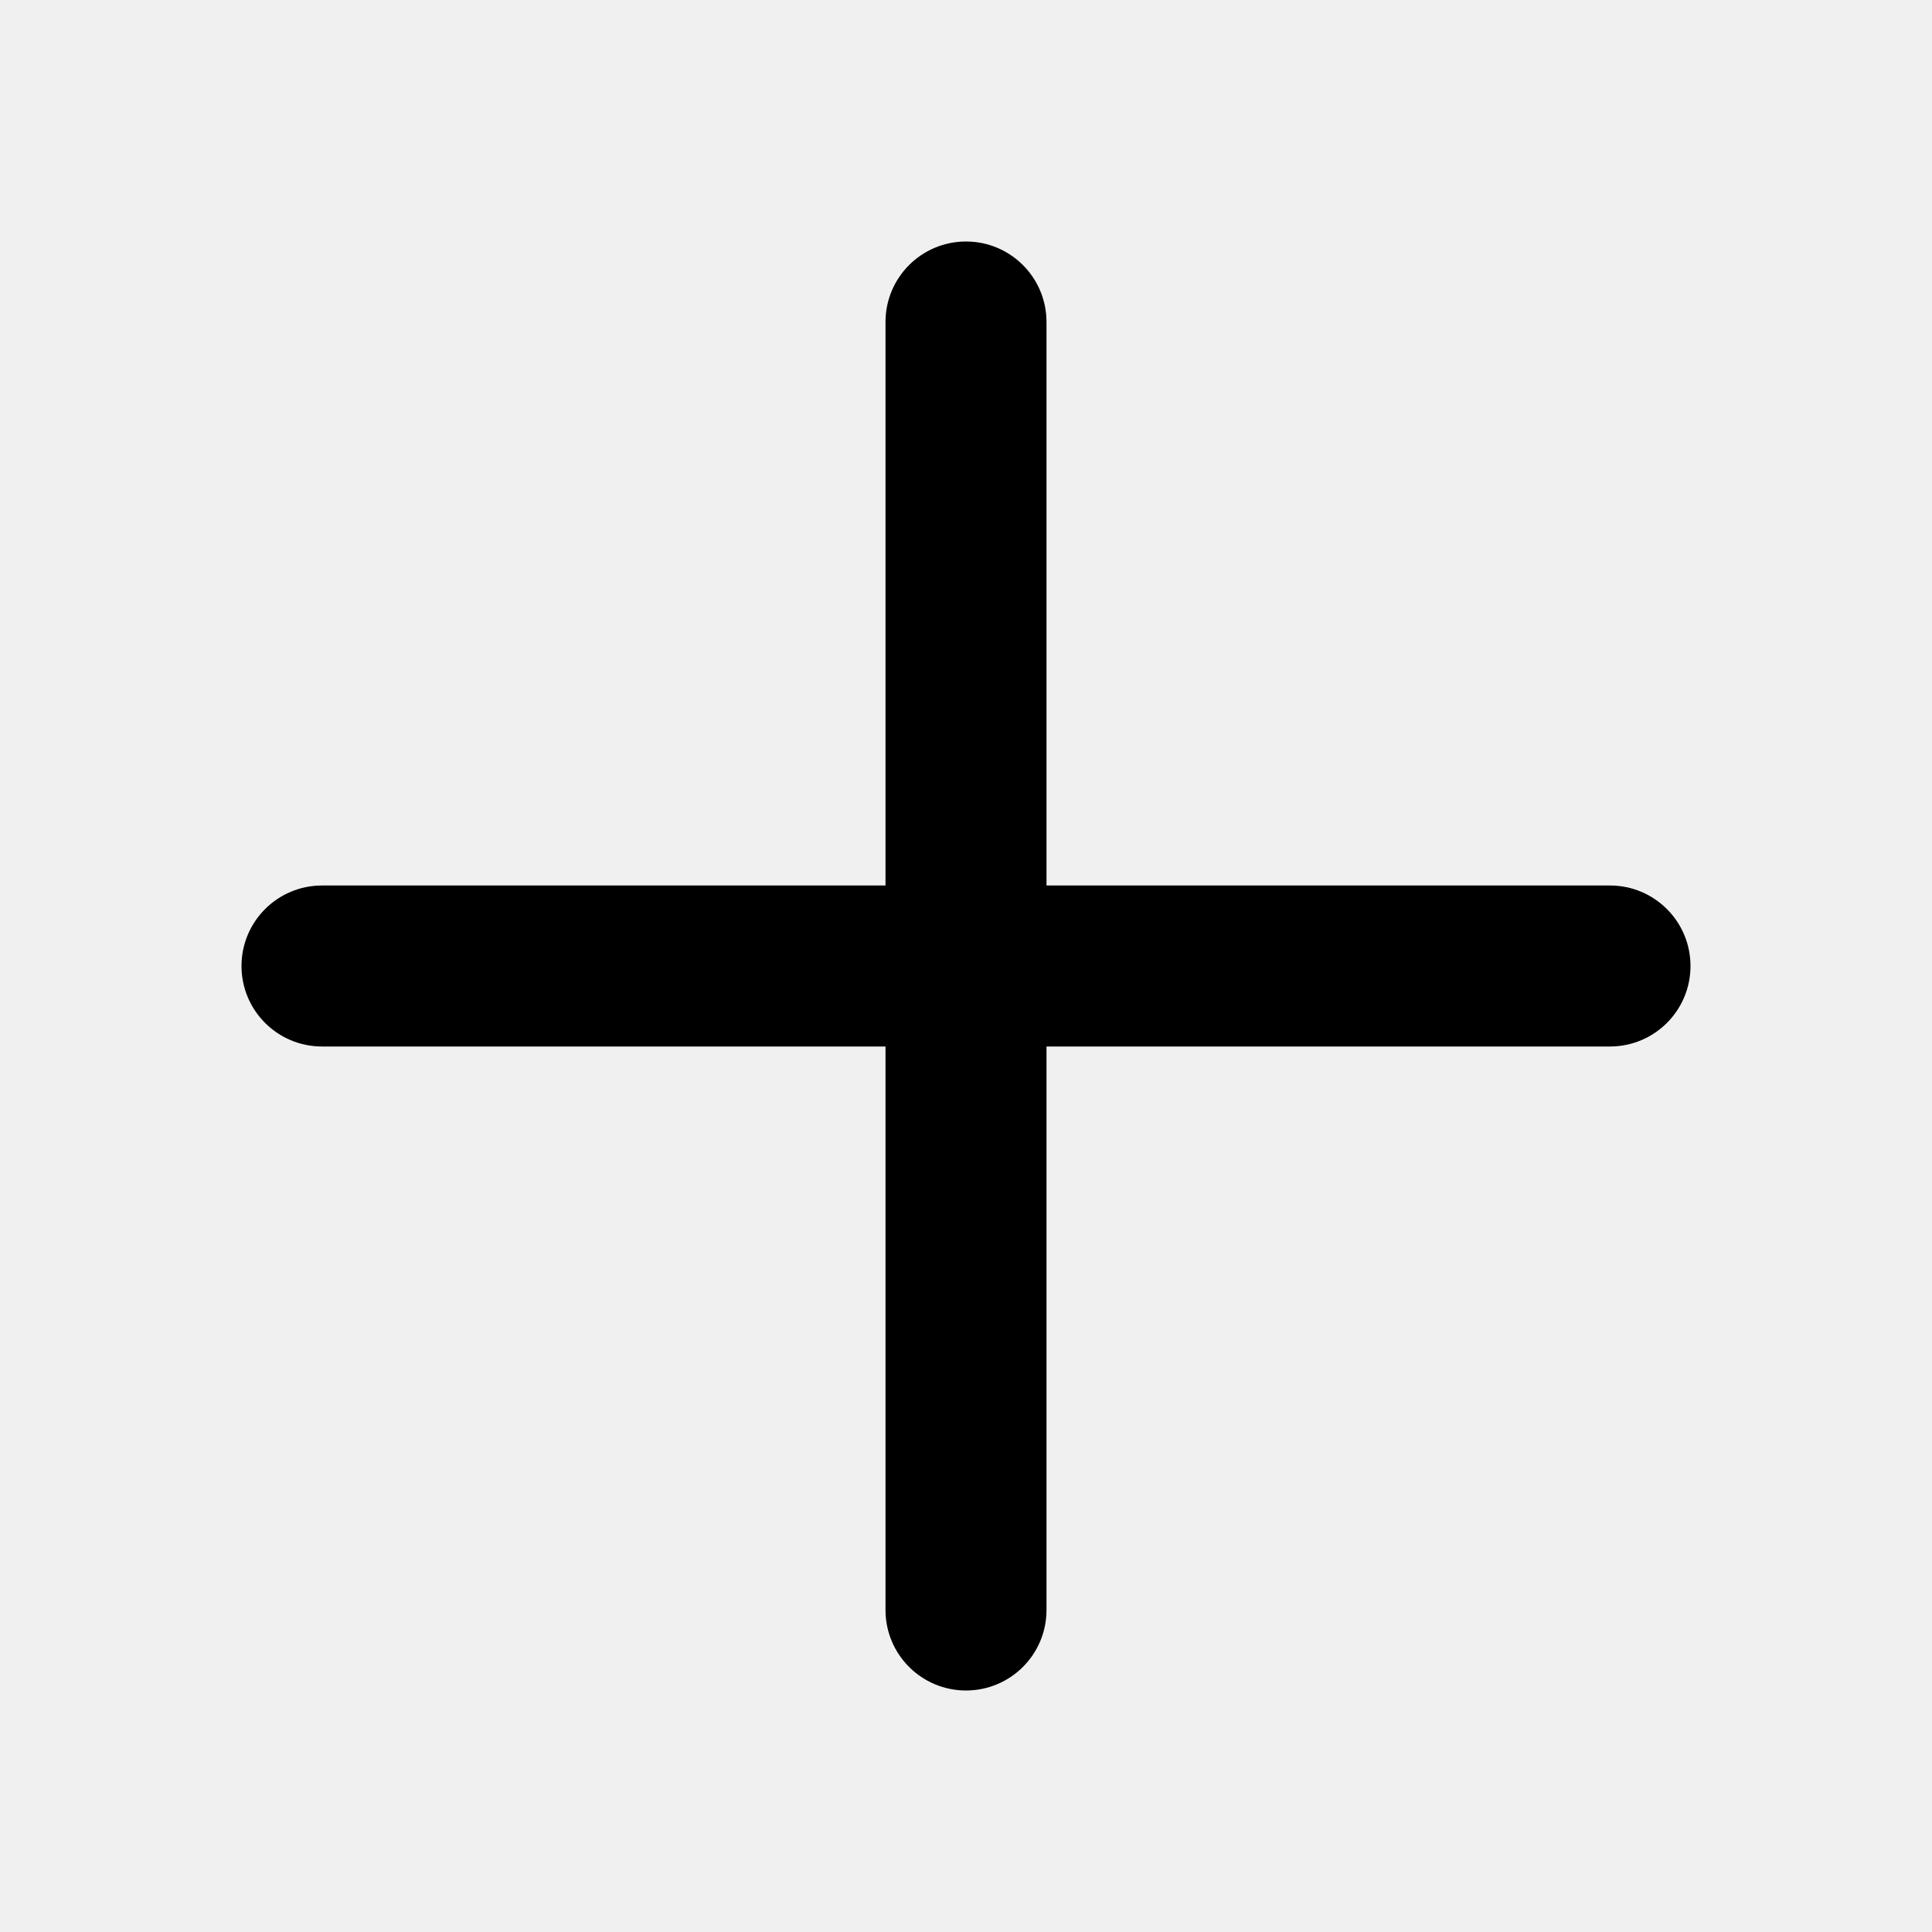
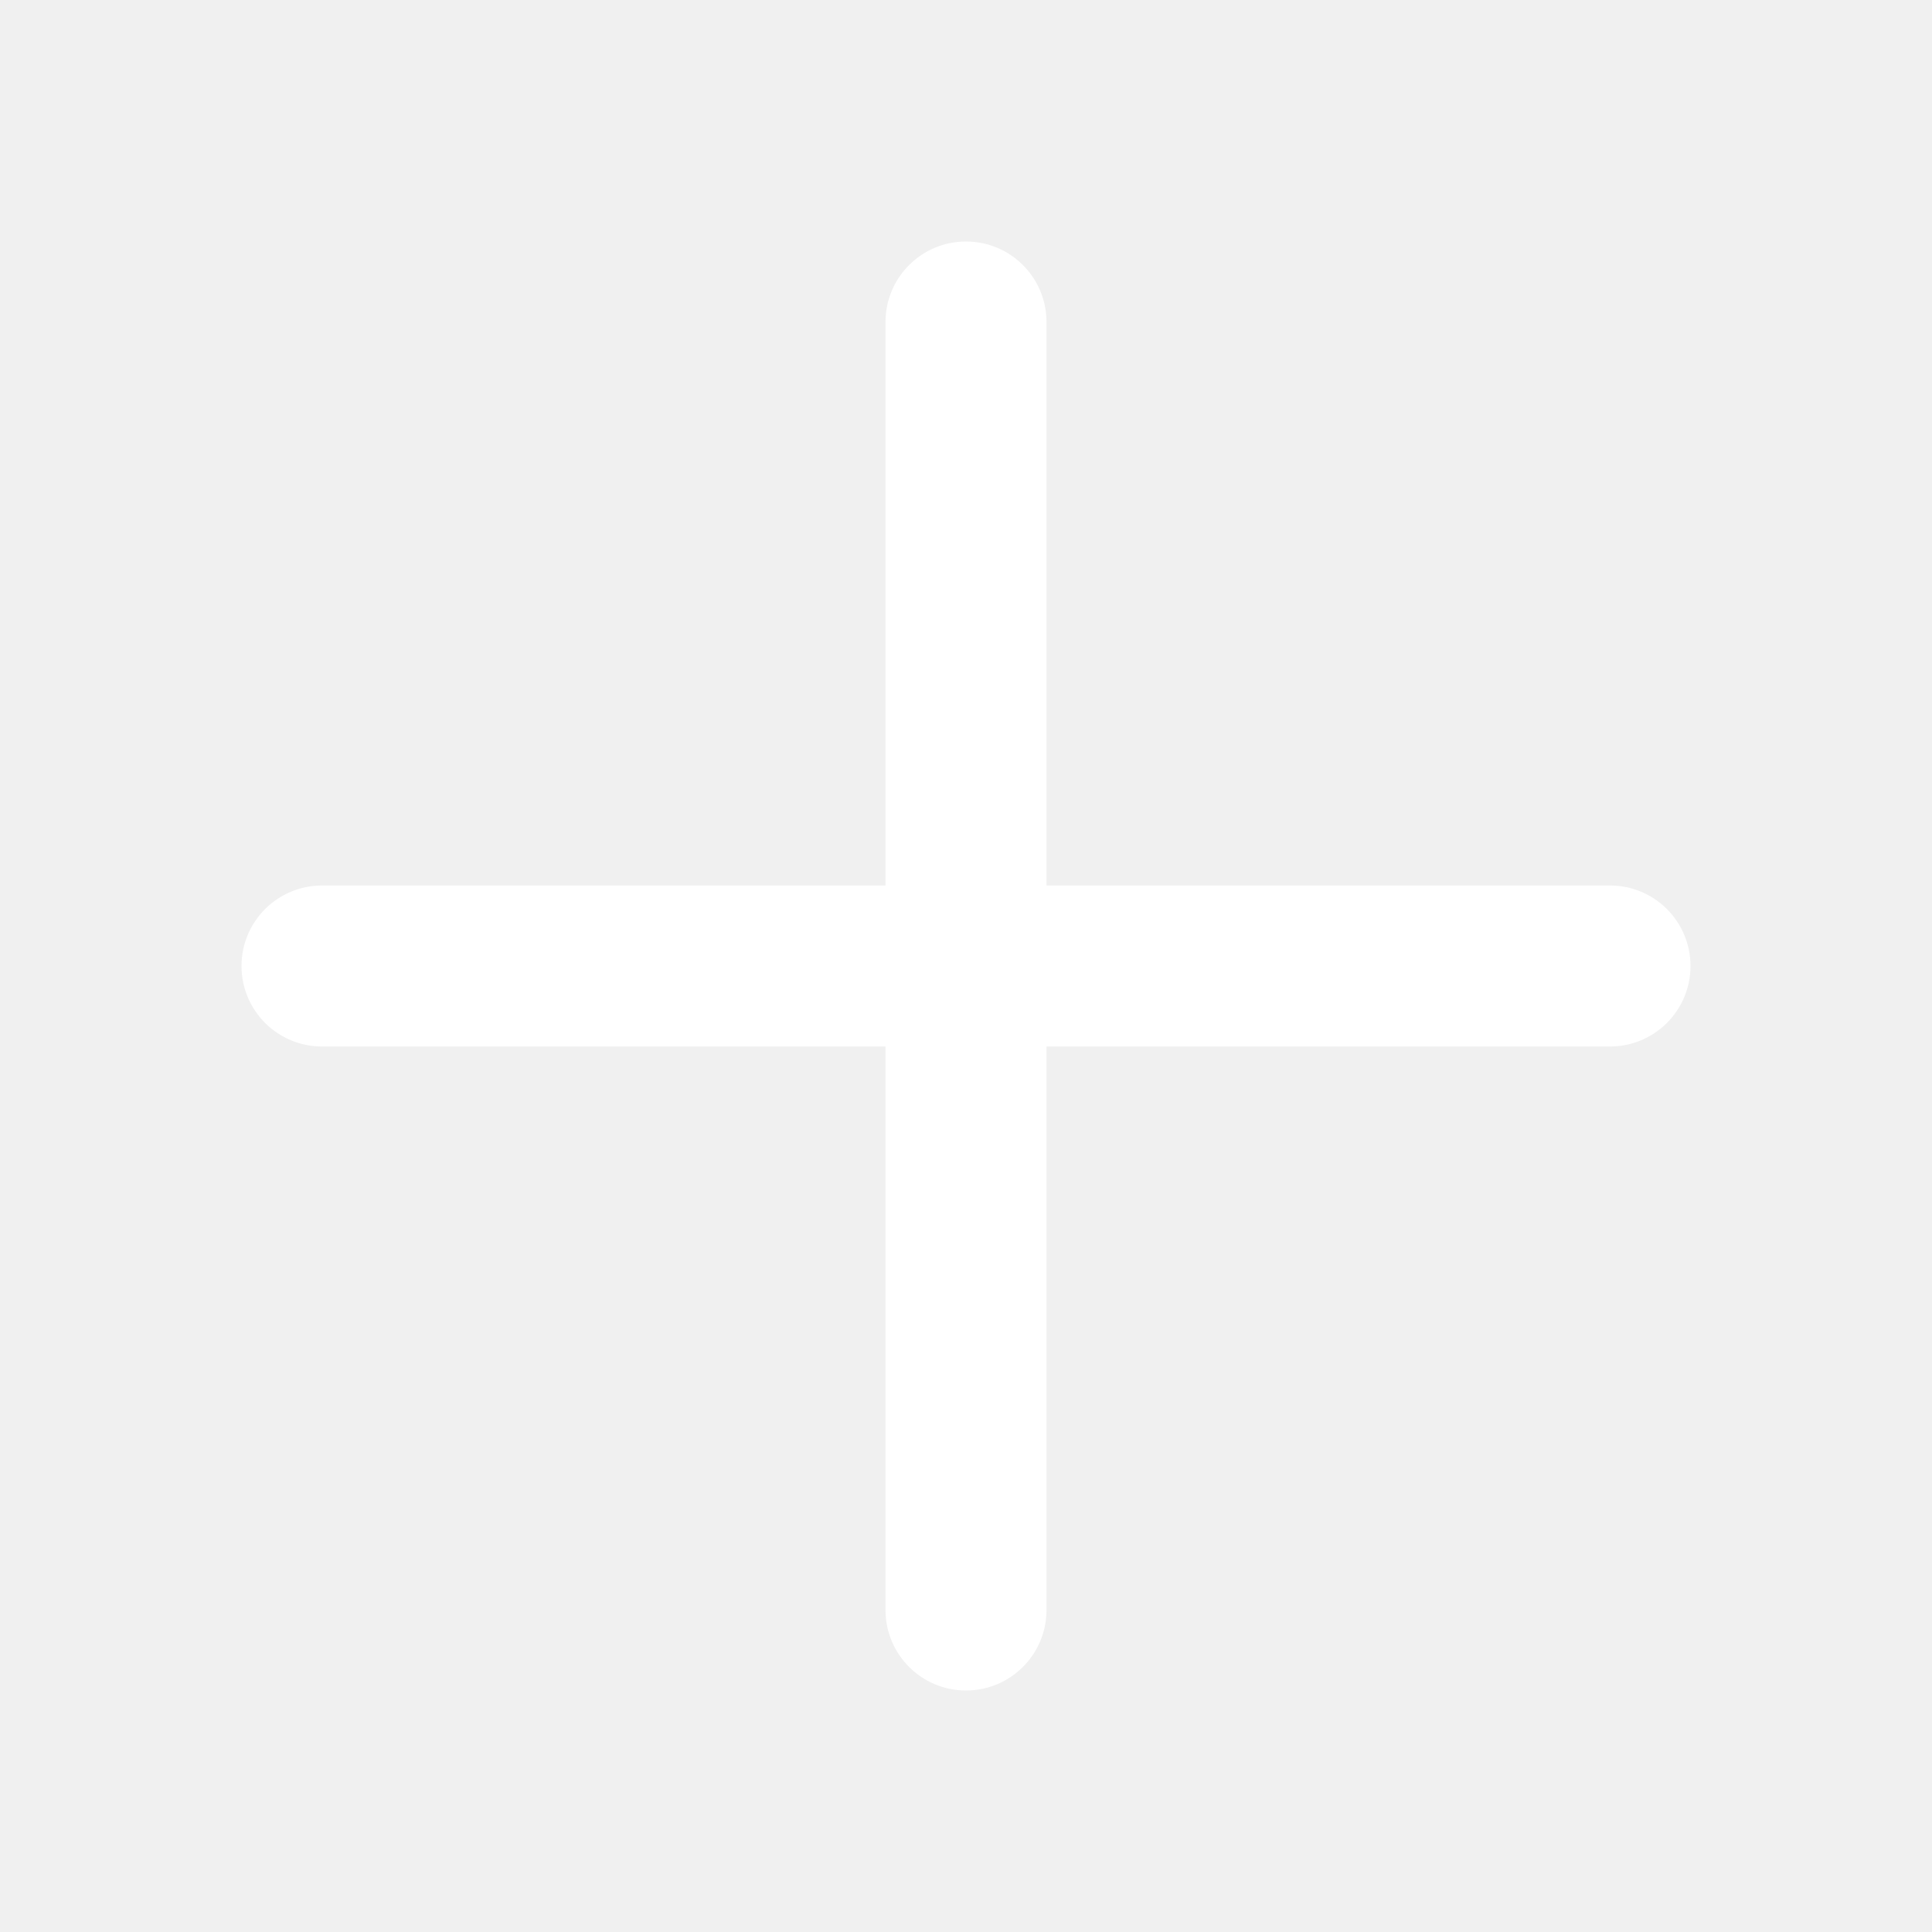
<svg xmlns="http://www.w3.org/2000/svg" width="22" height="22" viewBox="0 0 24 24">
  <g fill="none">
    <path d="m12.593 23.258l-.011.002l-.071.035l-.02.004l-.014-.004l-.071-.035q-.016-.005-.024.005l-.004.01l-.017.428l.005.02l.01.013l.104.074l.015.004l.012-.004l.104-.074l.012-.016l.004-.017l-.017-.427q-.004-.016-.017-.018m.265-.113l-.013.002l-.185.093l-.01.01l-.003.011l.018.43l.005.012l.008.007l.201.093q.019.005.029-.008l.004-.014l-.034-.614q-.005-.018-.02-.022m-.715.002a.02.02 0 0 0-.027.006l-.006.014l-.034.614q.001.018.017.024l.015-.002l.201-.093l.01-.008l.004-.011l.017-.43l-.003-.012l-.01-.01z" />
-     <path fill="currentColor" d="M11 20a1 1 0 1 0 2 0v-7h7a1 1 0 1 0 0-2h-7V4a1 1 0 1 0-2 0v7H4a1 1 0 1 0 0 2h7z" />
+     <path fill="white" d="M11 20a1 1 0 1 0 2 0v-7h7a1 1 0 1 0 0-2h-7V4a1 1 0 1 0-2 0v7H4a1 1 0 1 0 0 2h7z" />
  </g>
</svg>
